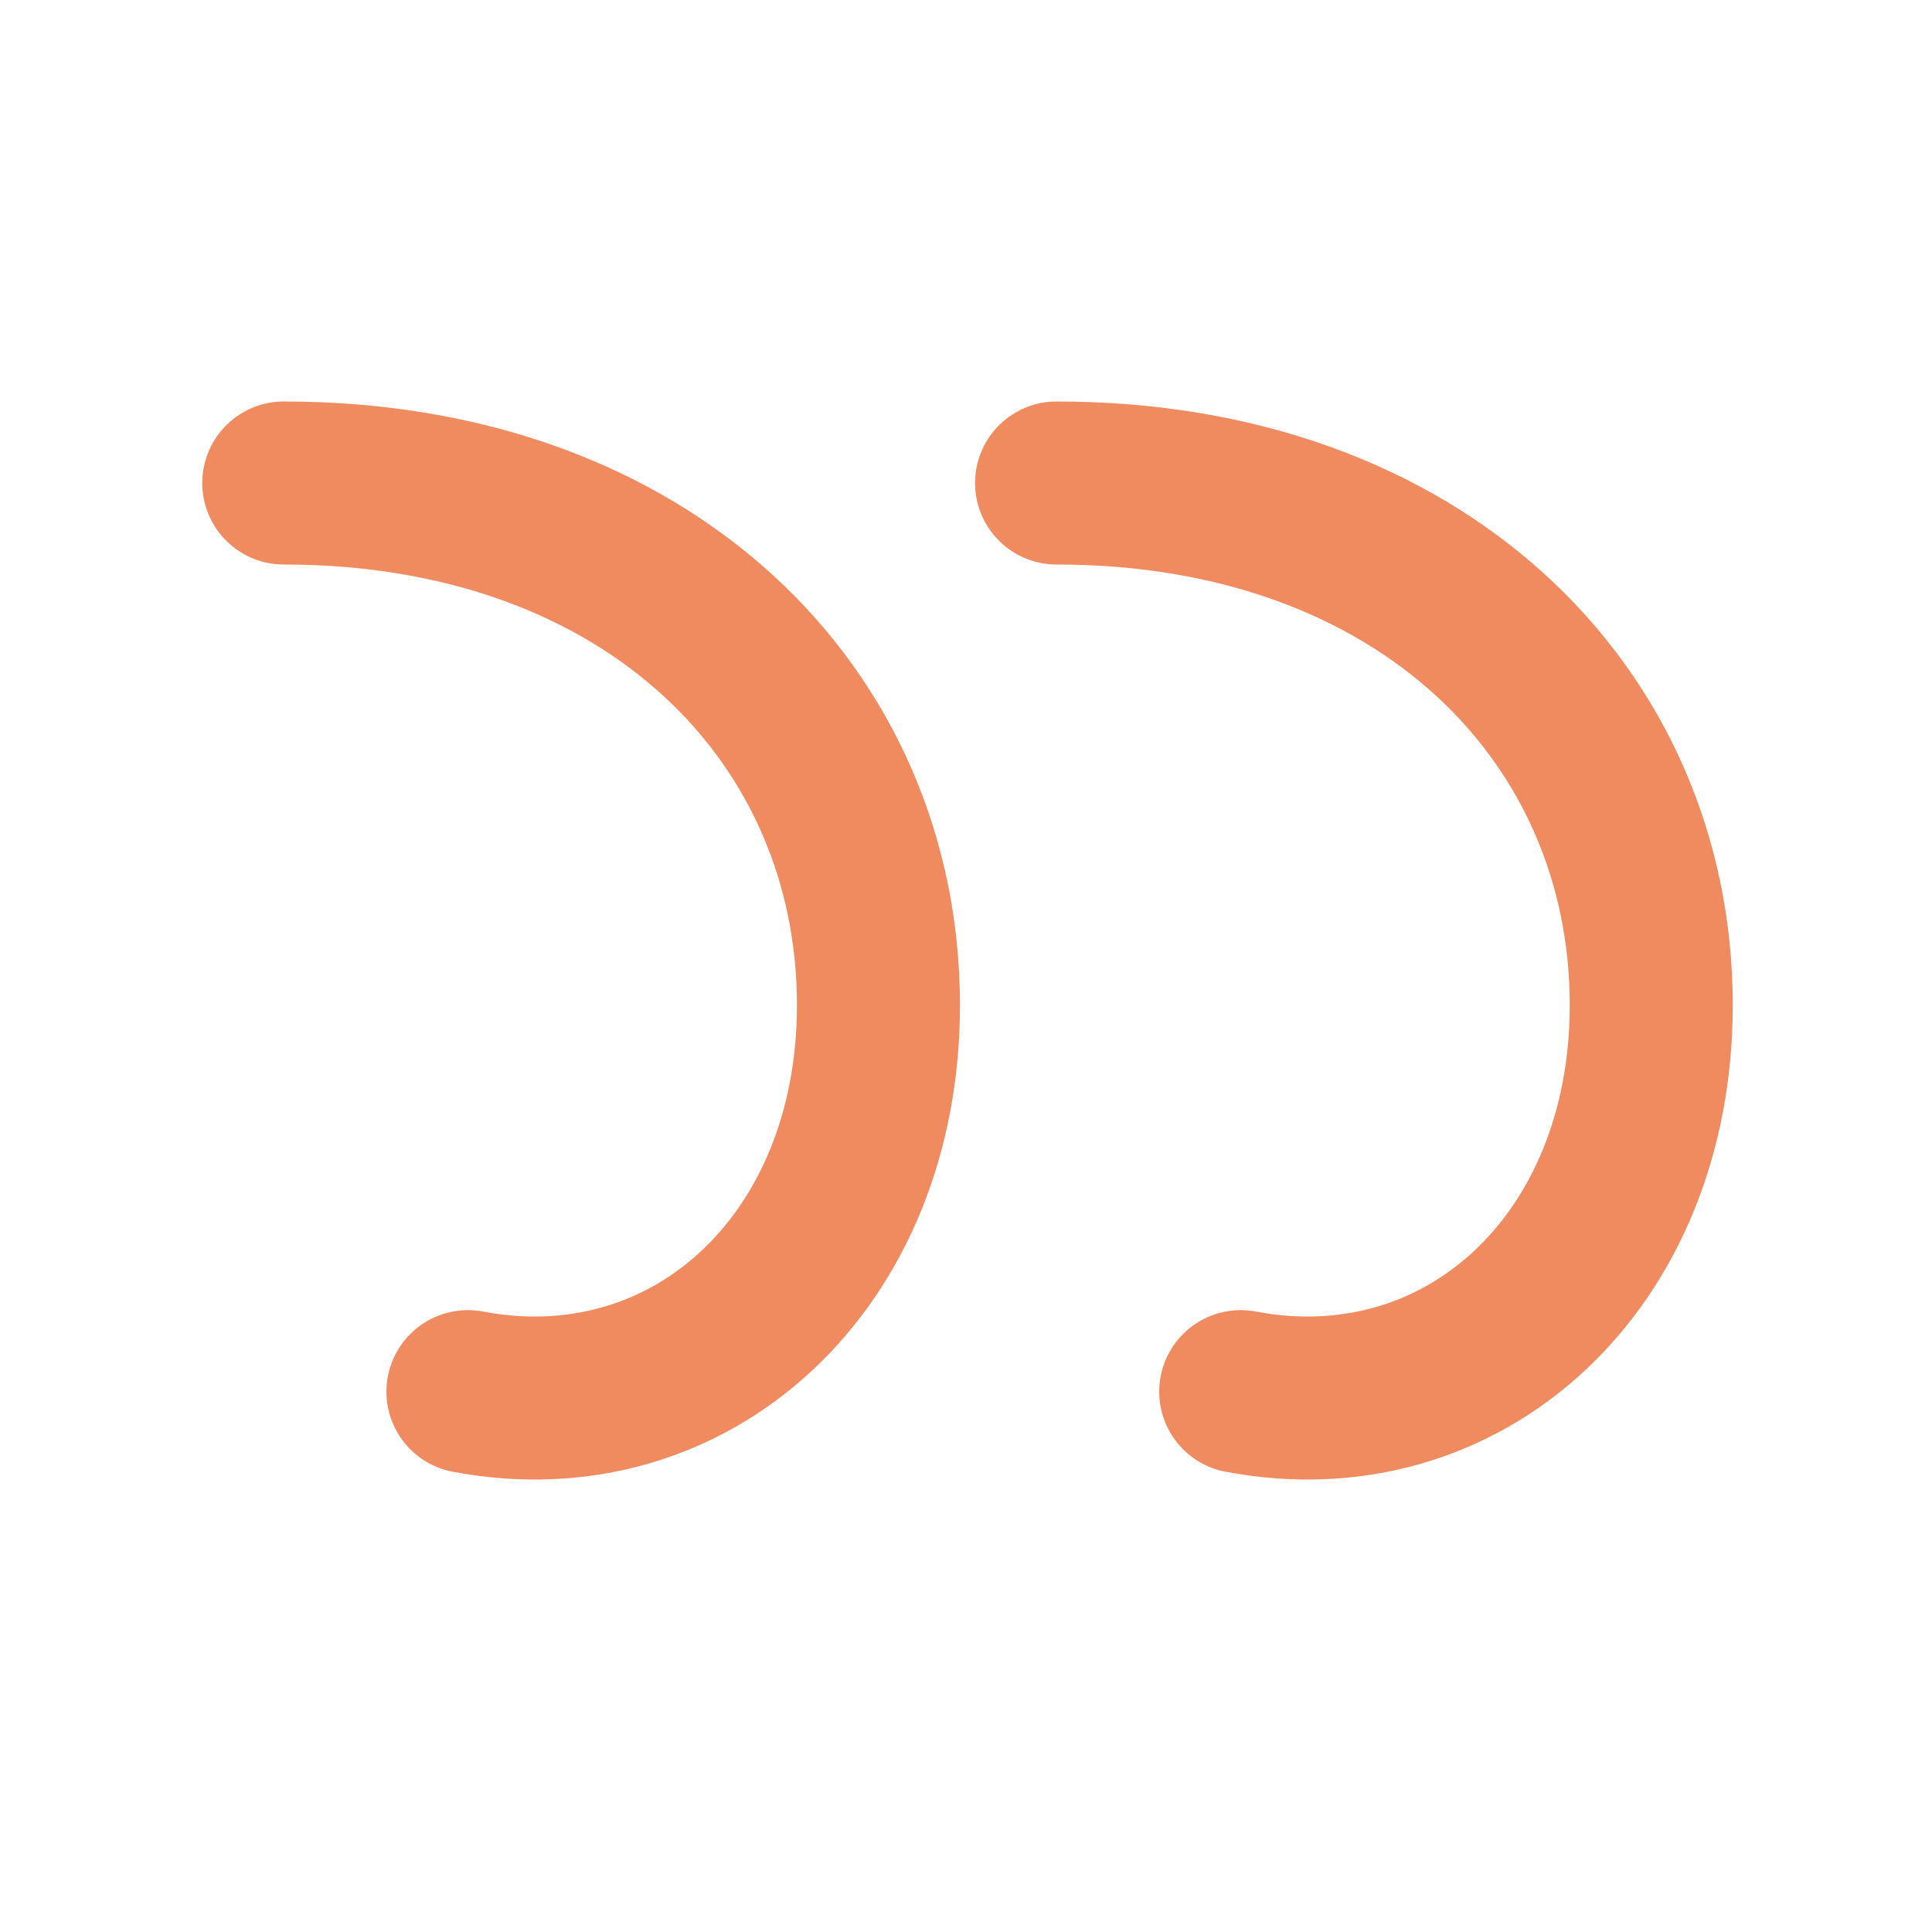
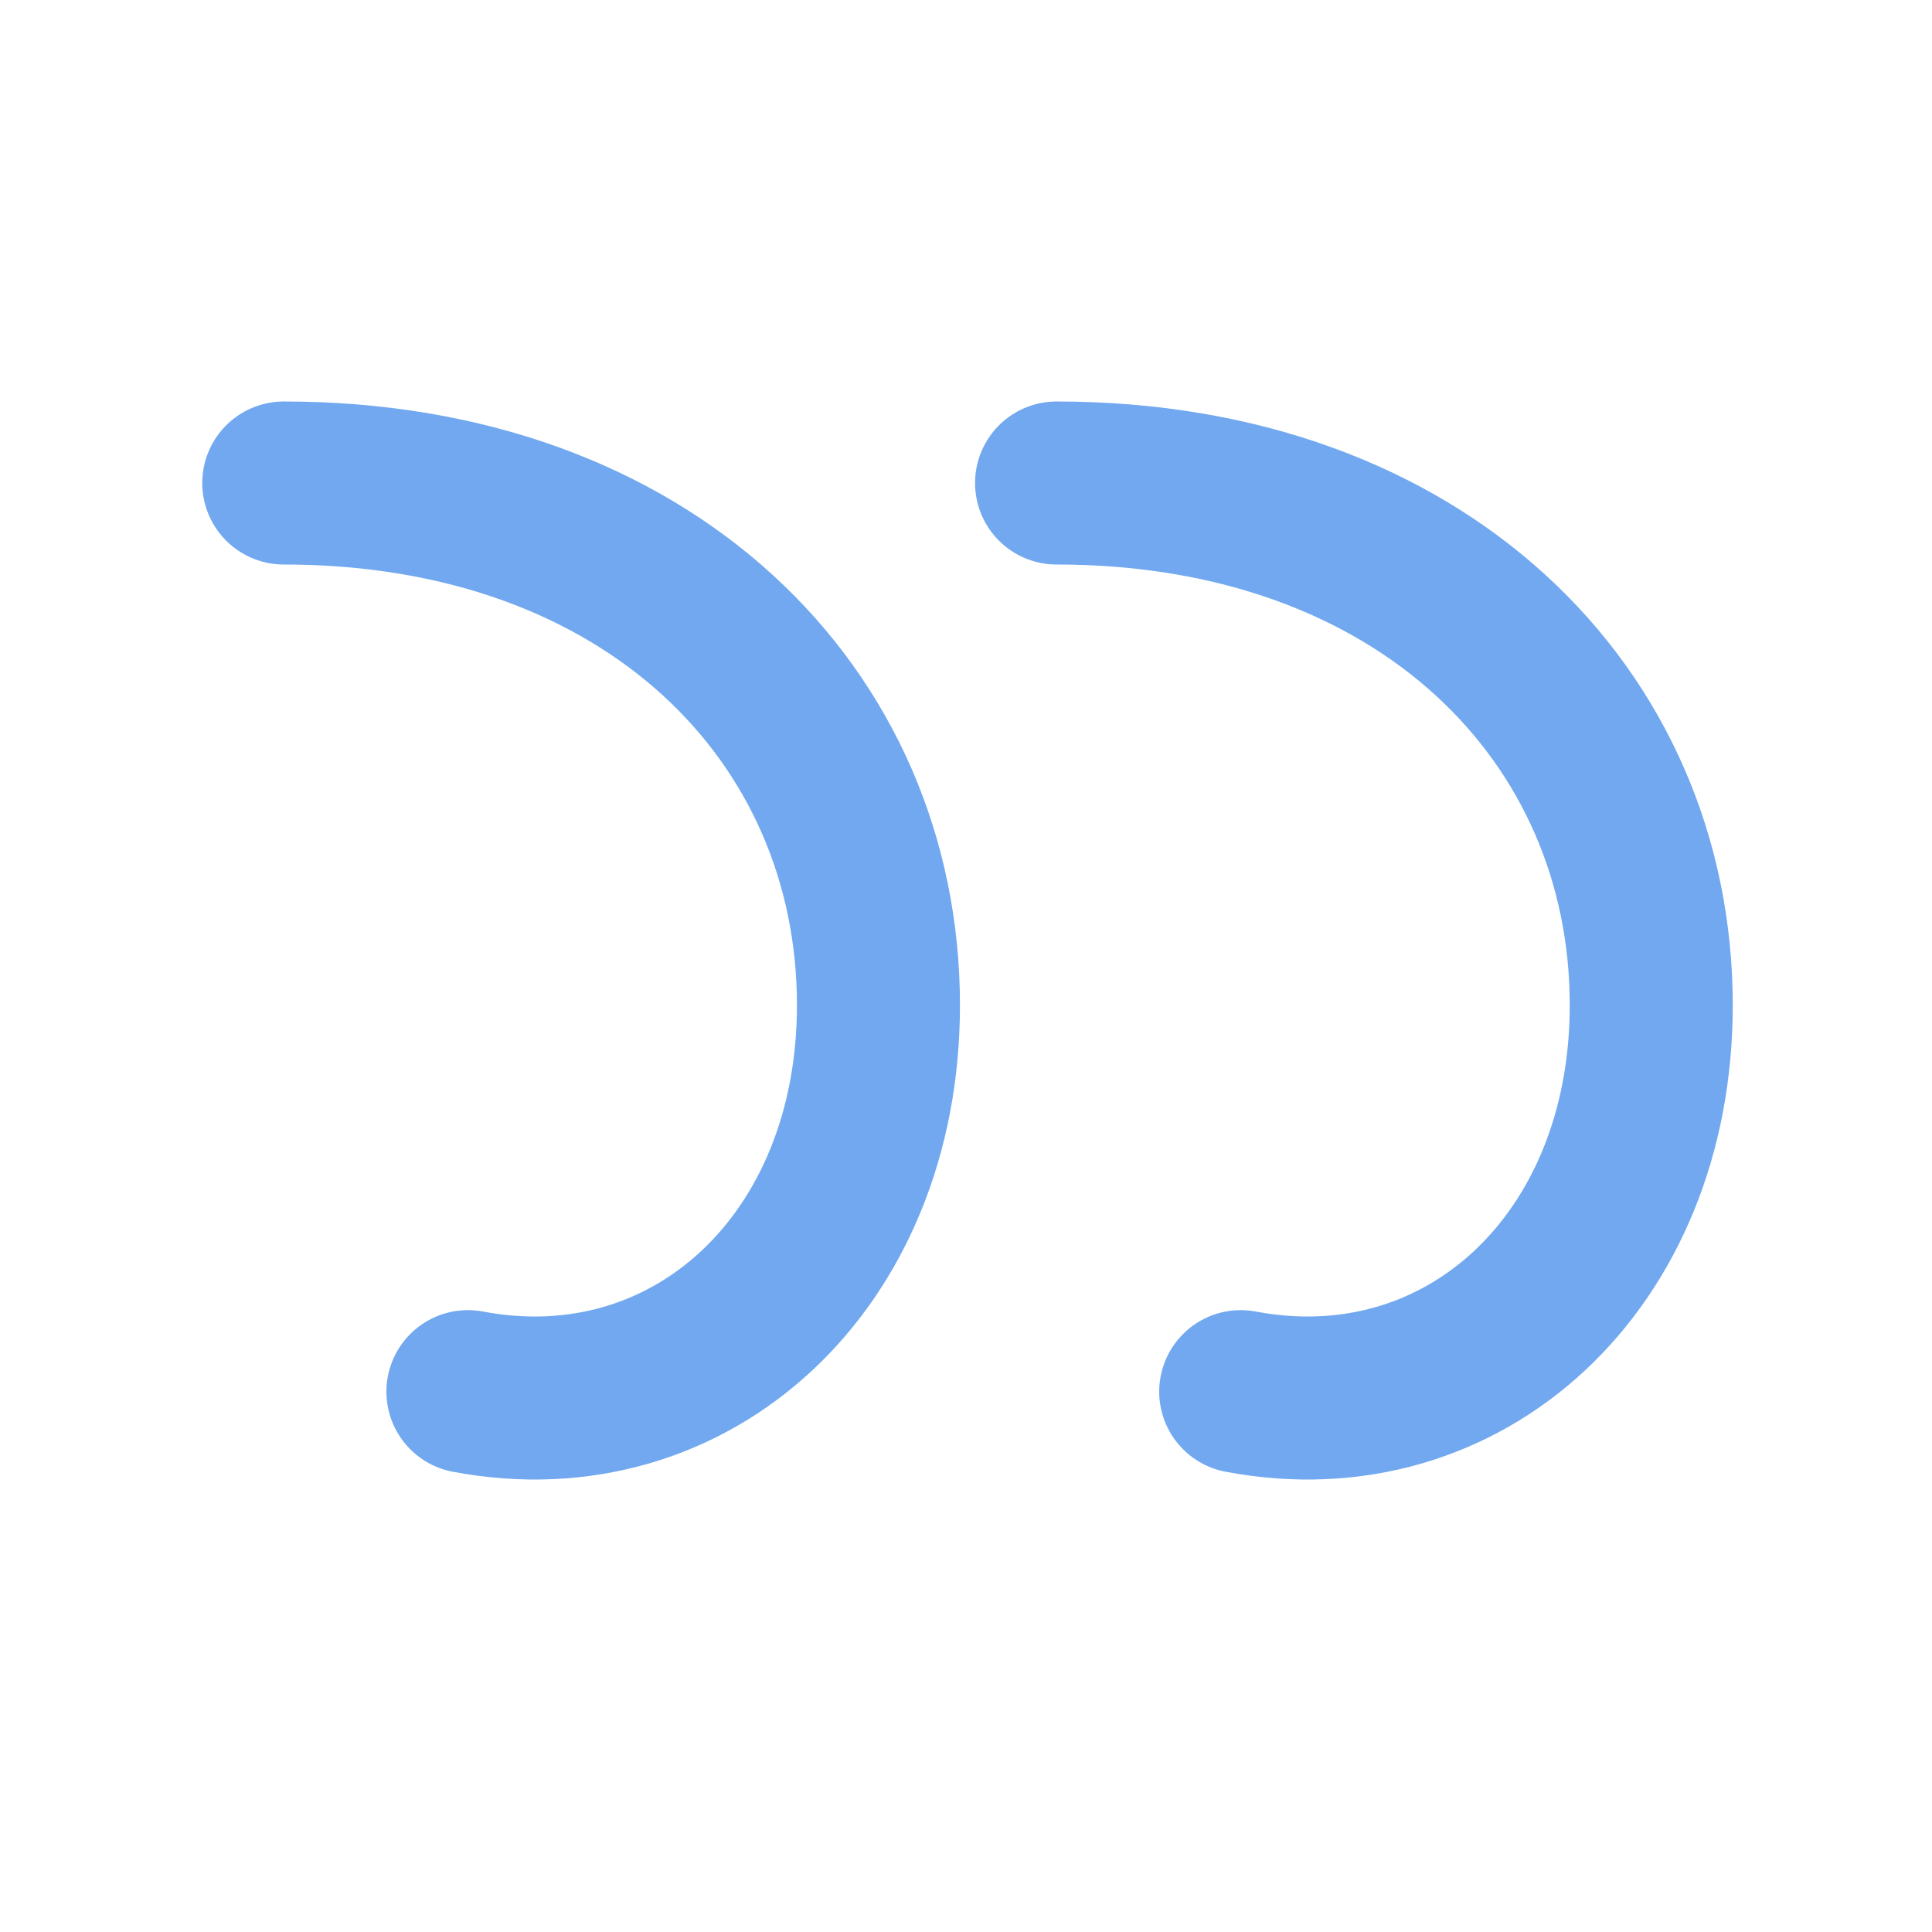
<svg xmlns="http://www.w3.org/2000/svg" viewBox="0 0 64 64" width="64" height="64" role="img" aria-label="eleph">
-   <g fill="none" stroke="#f08a5f" stroke-width="5.4" stroke-linecap="round">
+   <g fill="none" stroke="#71a8ef" stroke-width="5.4" stroke-linecap="round">
    <path d="M9.4 16c12.1 0 19.7 7.7 19.7 17.3 0 8.5-6.2 14.2-13.6 12.8" />
    <path d="M35 16c12.1 0 19.7 7.7 19.7 17.3 0 8.5-6.2 14.2-13.6 12.8" />
  </g>
</svg>
